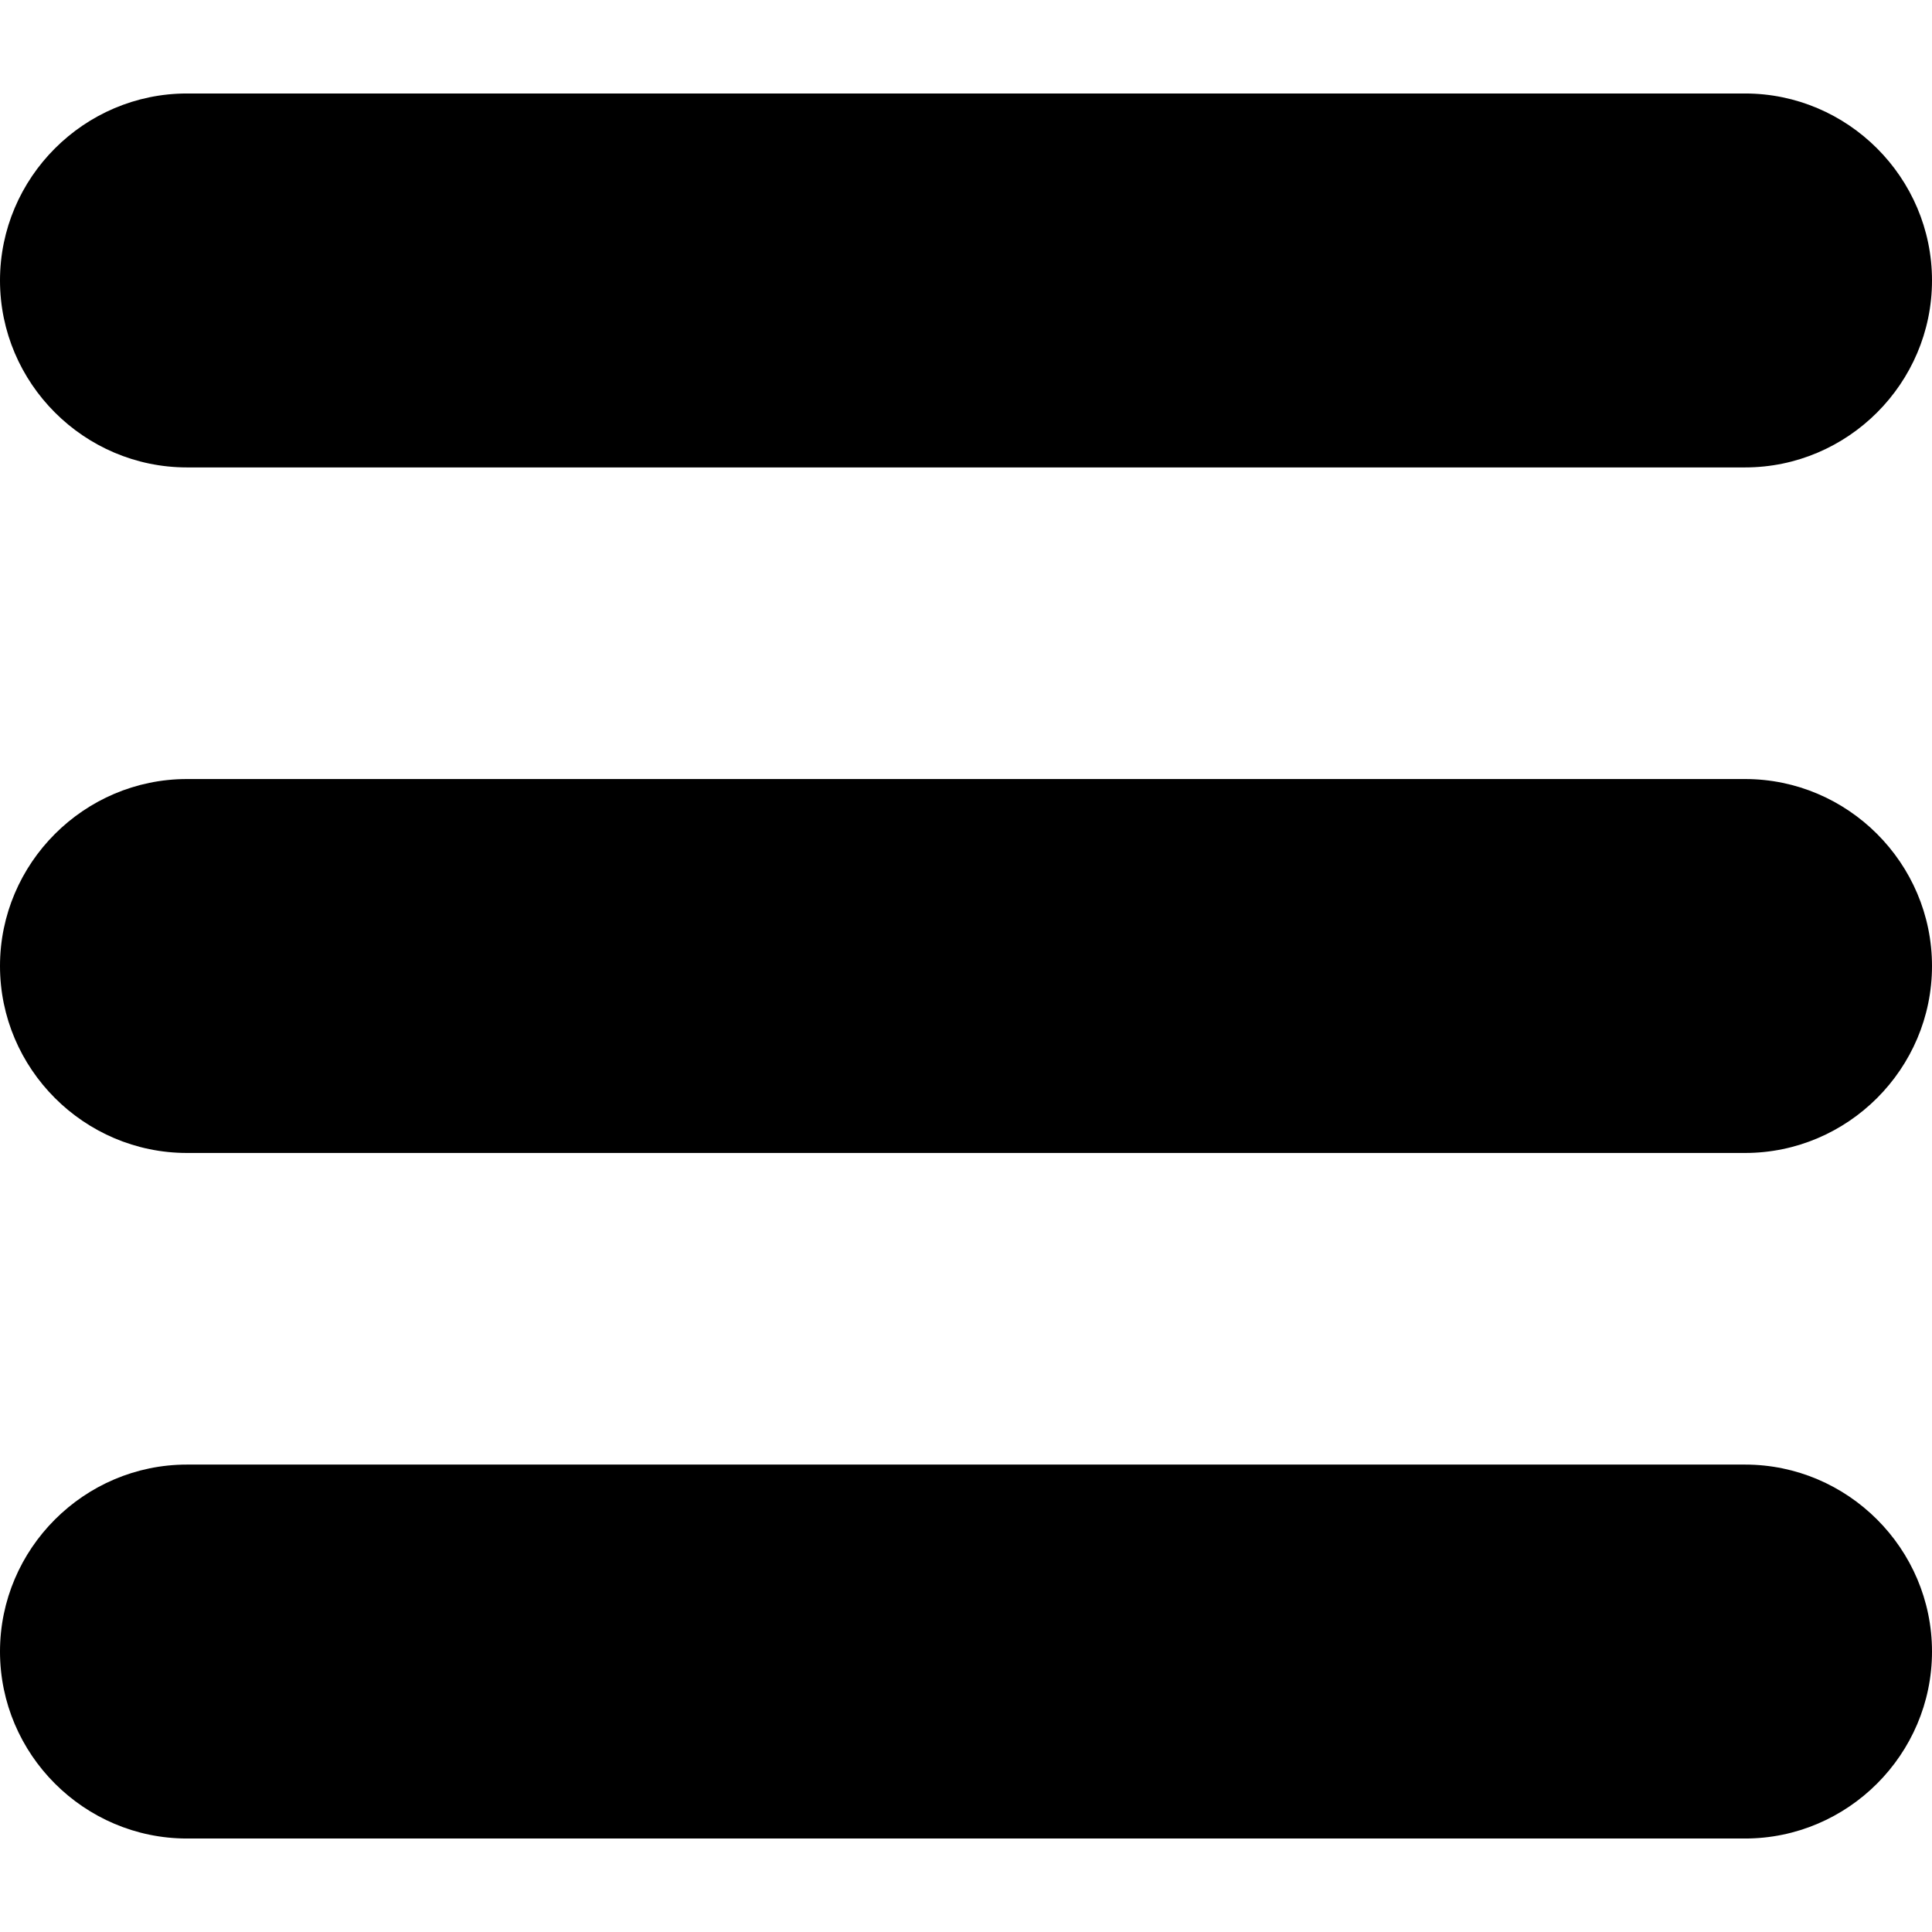
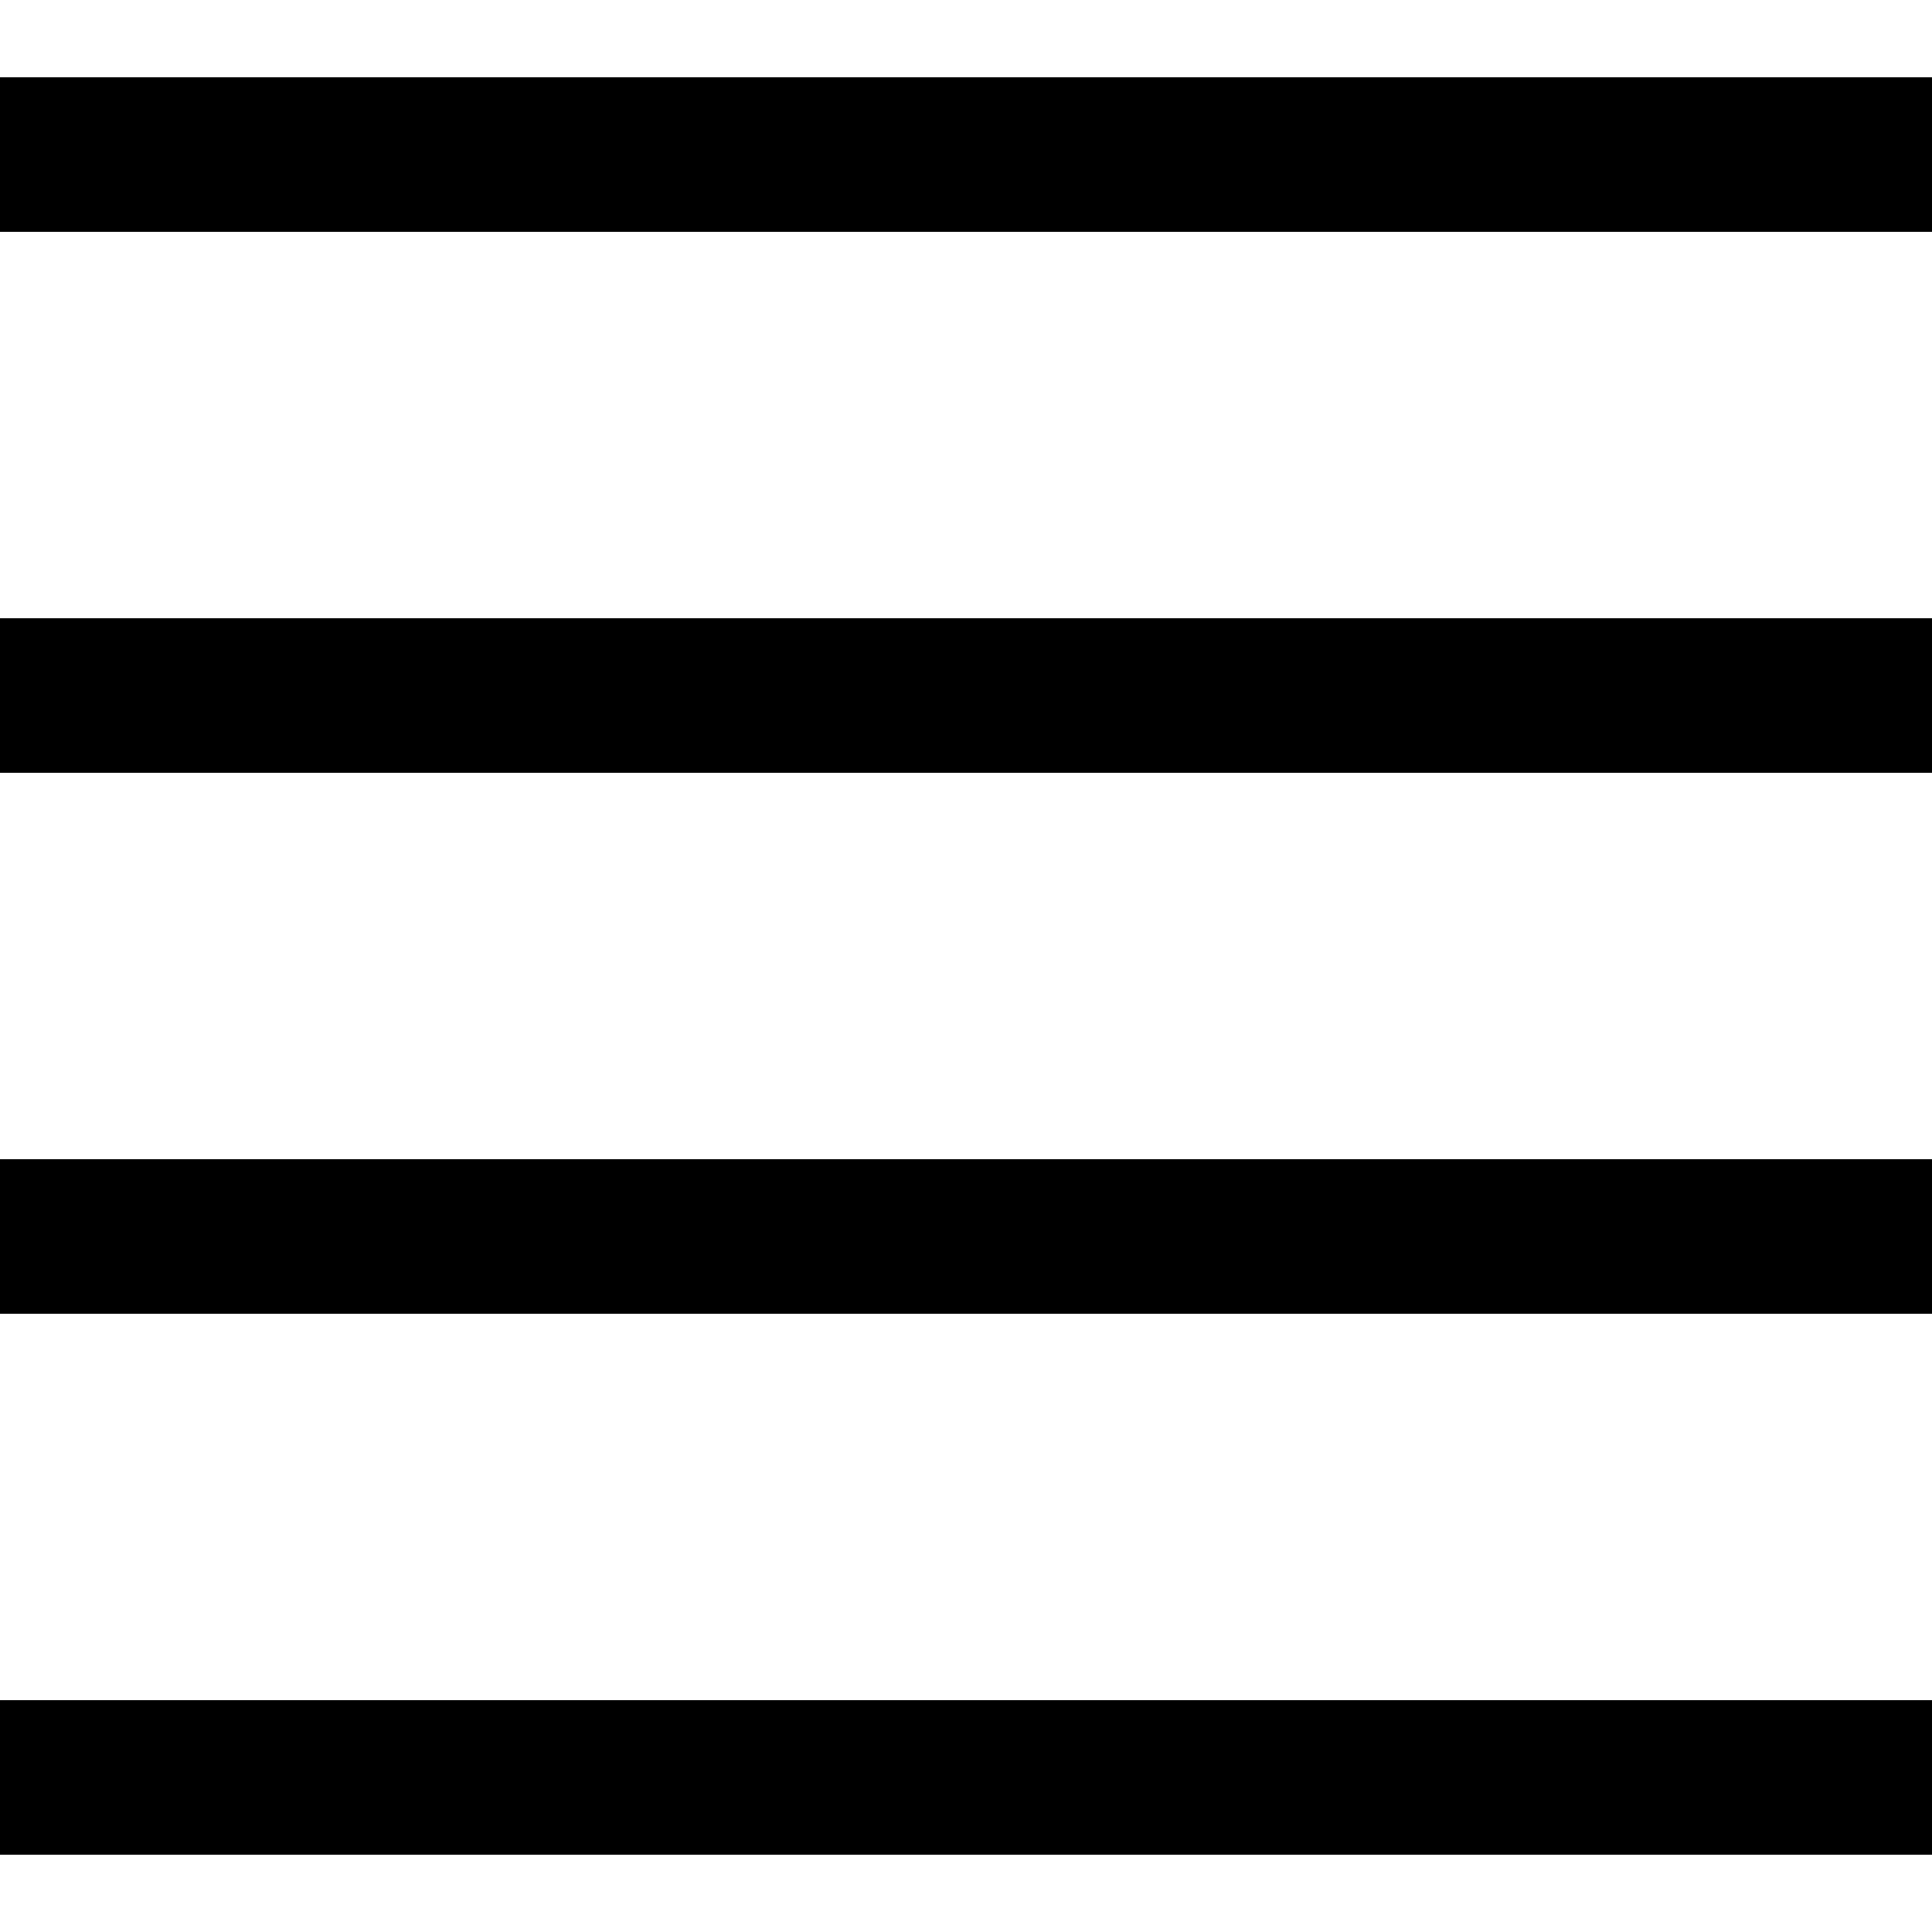
- <svg xmlns="http://www.w3.org/2000/svg" version="1.1" id="Capa_1" x="0px" y="0px" width="124px" height="124px" viewBox="0 0 124 124" style="enable-background:new 0 0 124 124;" xml:space="preserve">
+ <svg xmlns="http://www.w3.org/2000/svg" version="1.1" id="Capa_1" x="0px" y="0px" viewBox="0 0 50 50" style="enable-background:new 0 0 50 50;" xml:space="preserve">
  <g>
-     <path d="M112,6H12C5.4,6,0,11.4,0,18s5.4,12,12,12h100c6.6,0,12-5.4,12-12S118.6,6,112,6z" />
-     <path d="M112,50H12C5.4,50,0,55.4,0,62c0,6.6,5.4,12,12,12h100c6.6,0,12-5.4,12-12C124,55.4,118.6,50,112,50z" />
-     <path d="M112,94H12c-6.6,0-12,5.4-12,12s5.4,12,12,12h100c6.6,0,12-5.4,12-12S118.6,94,112,94z" />
+     <rect y="2" width="50" height="4" />
+     <rect y="16" width="50" height="4" />
+     <rect y="30" width="50" height="4" />
+     <rect y="44" width="50" height="4" />
  </g>
  <g>
</g>
  <g>
</g>
  <g>
</g>
  <g>
</g>
  <g>
</g>
  <g>
</g>
  <g>
</g>
  <g>
</g>
  <g>
</g>
  <g>
</g>
  <g>
</g>
  <g>
</g>
  <g>
</g>
  <g>
</g>
  <g>
</g>
</svg>
